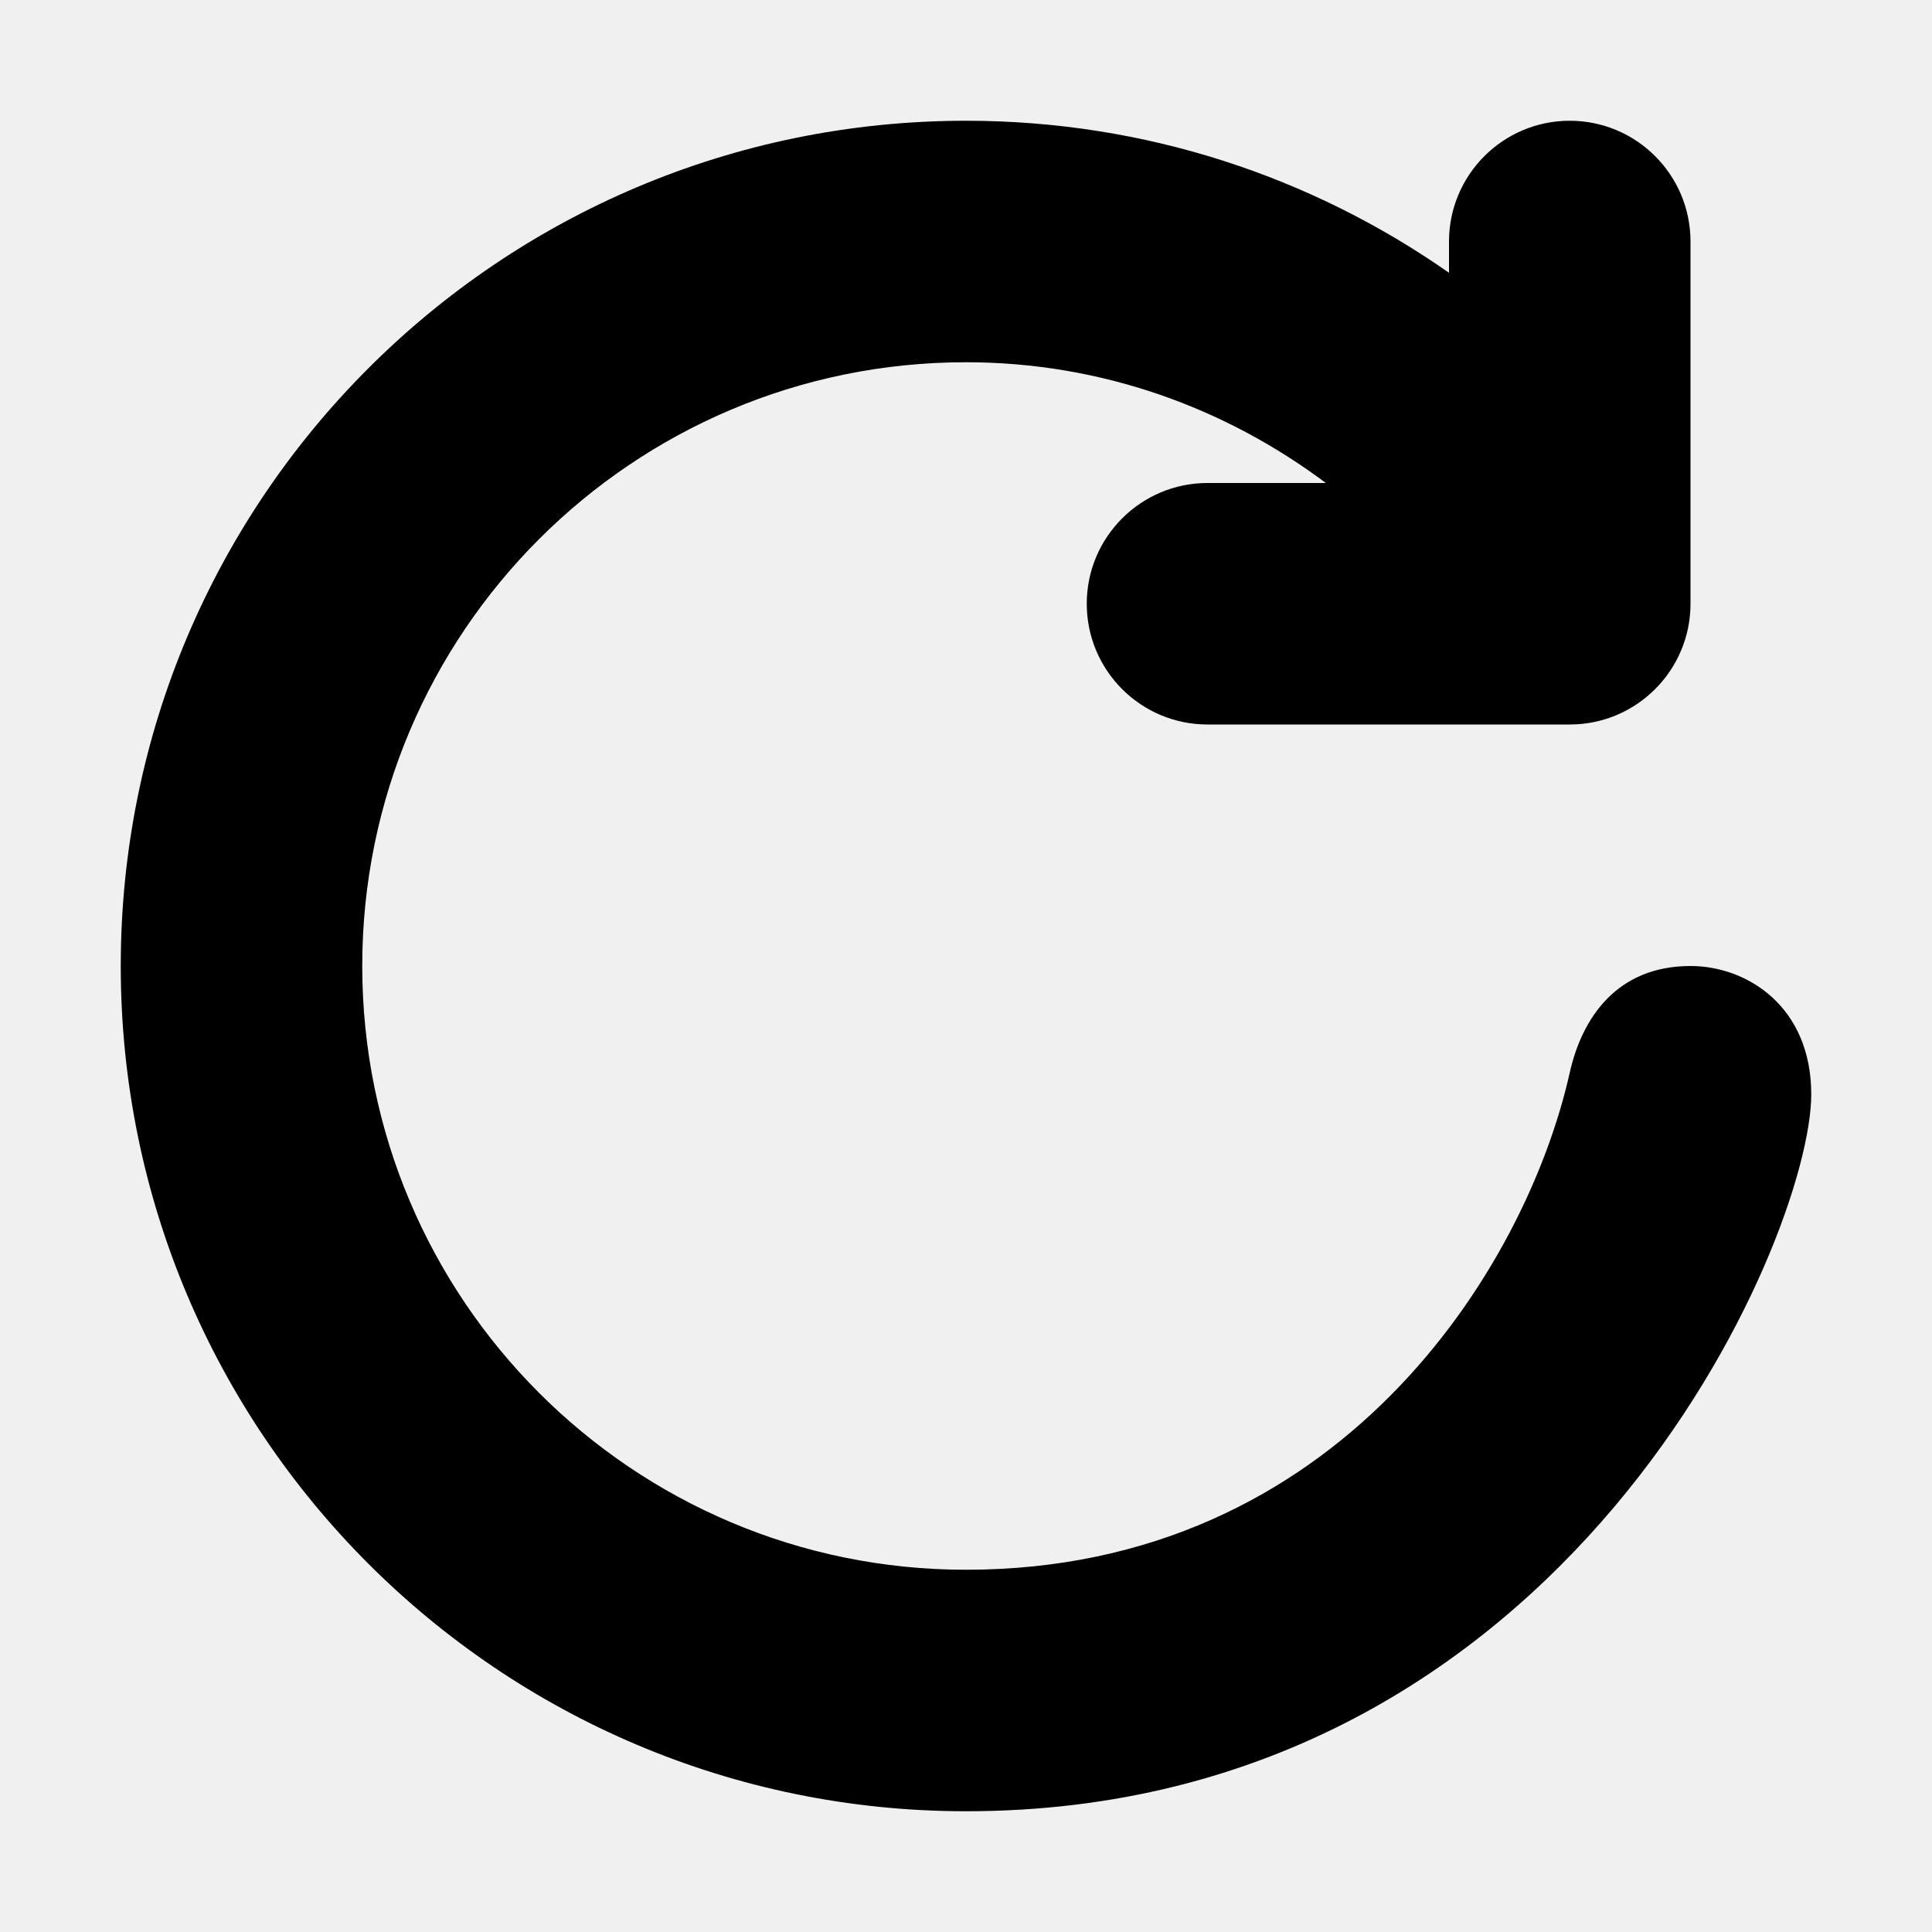
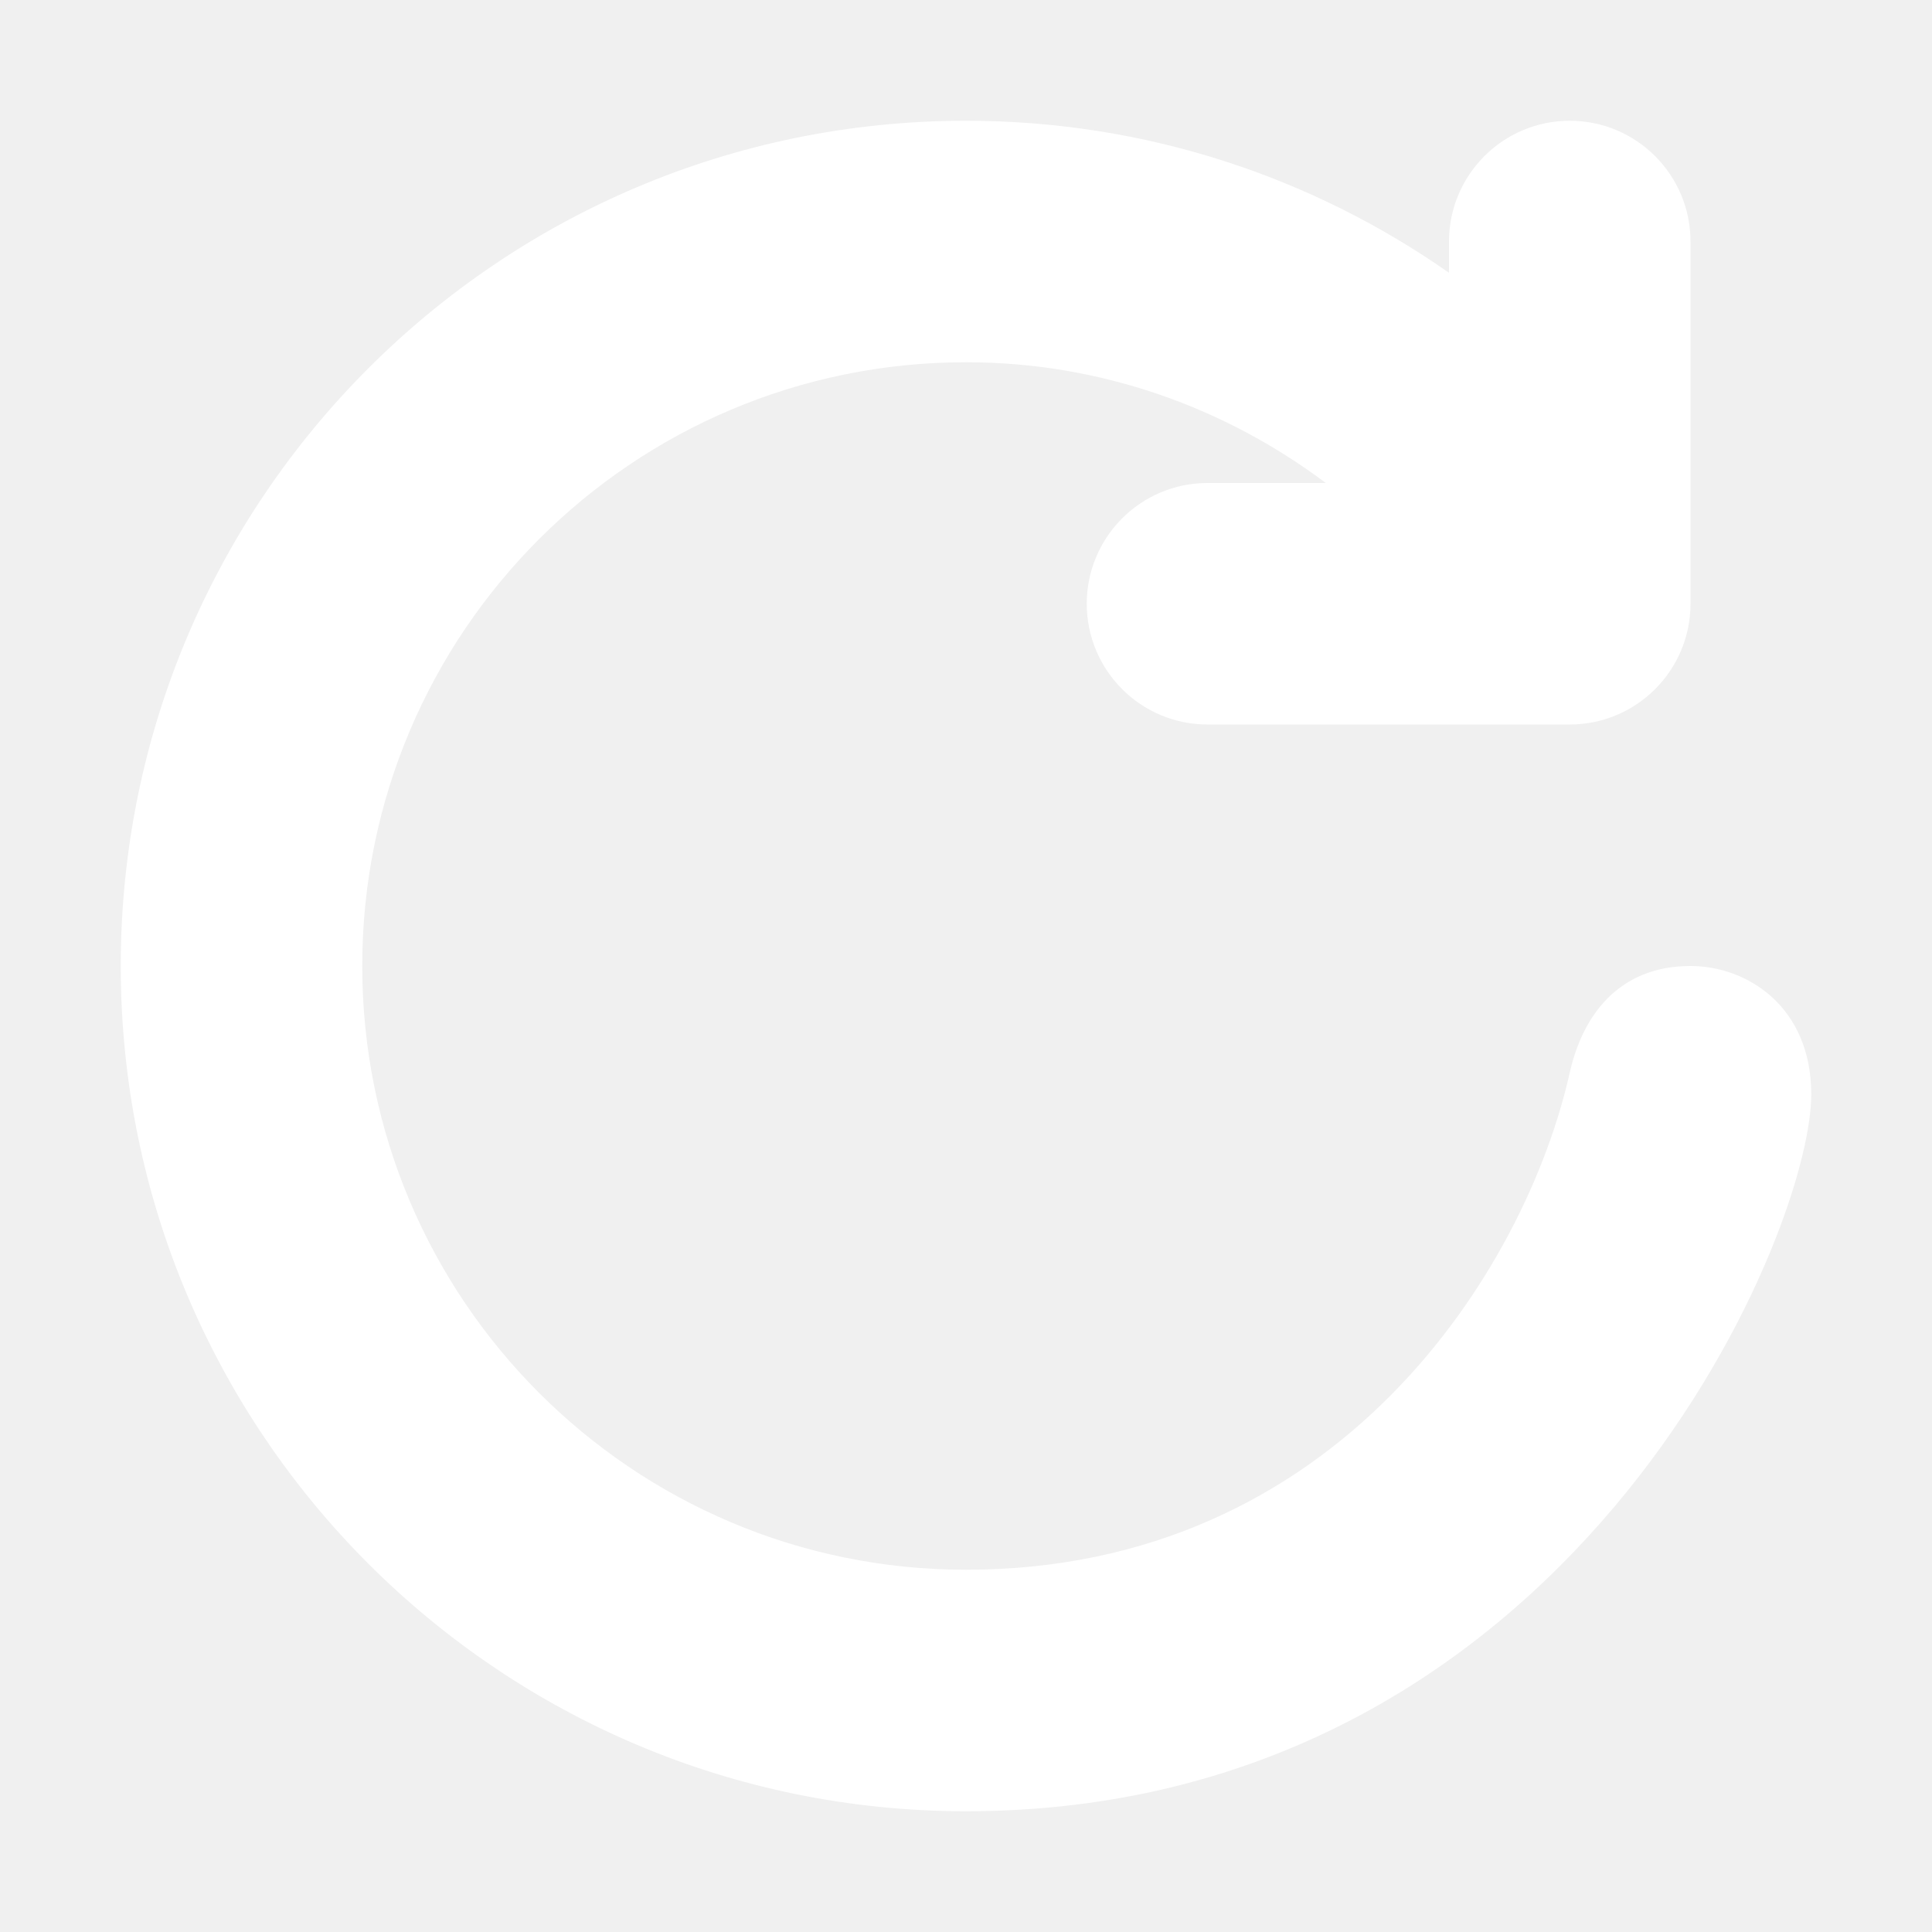
- <svg xmlns="http://www.w3.org/2000/svg" height="32px" id="Layer_1" style="enable-background:new 0 0 32 32;" version="1.1" viewBox="0 0 32 32" width="32px" xml:space="preserve">
+ <svg xmlns="http://www.w3.org/2000/svg" height="32px" id="Layer_1" style="enable-background:new 0 0 32 32; fill: white" version="1.1" viewBox="0 0 32 32" width="32px" xml:space="preserve">
  <path d="M28,16c-1.219,0-1.797,0.859-2,1.766C25.269,21.03,22.167,26,16,26c-5.523,0-10-4.478-10-10S10.477,6,16,6  c2.24,0,4.295,0.753,5.96,2H20c-1.104,0-2,0.896-2,2s0.896,2,2,2h6c1.104,0,2-0.896,2-2V4c0-1.104-0.896-2-2-2s-2,0.896-2,2v0.518  C21.733,2.932,18.977,2,16,2C8.268,2,2,8.268,2,16s6.268,14,14,14c9.979,0,14-9.5,14-11.875C30,16.672,28.938,16,28,16z" />
</svg>
